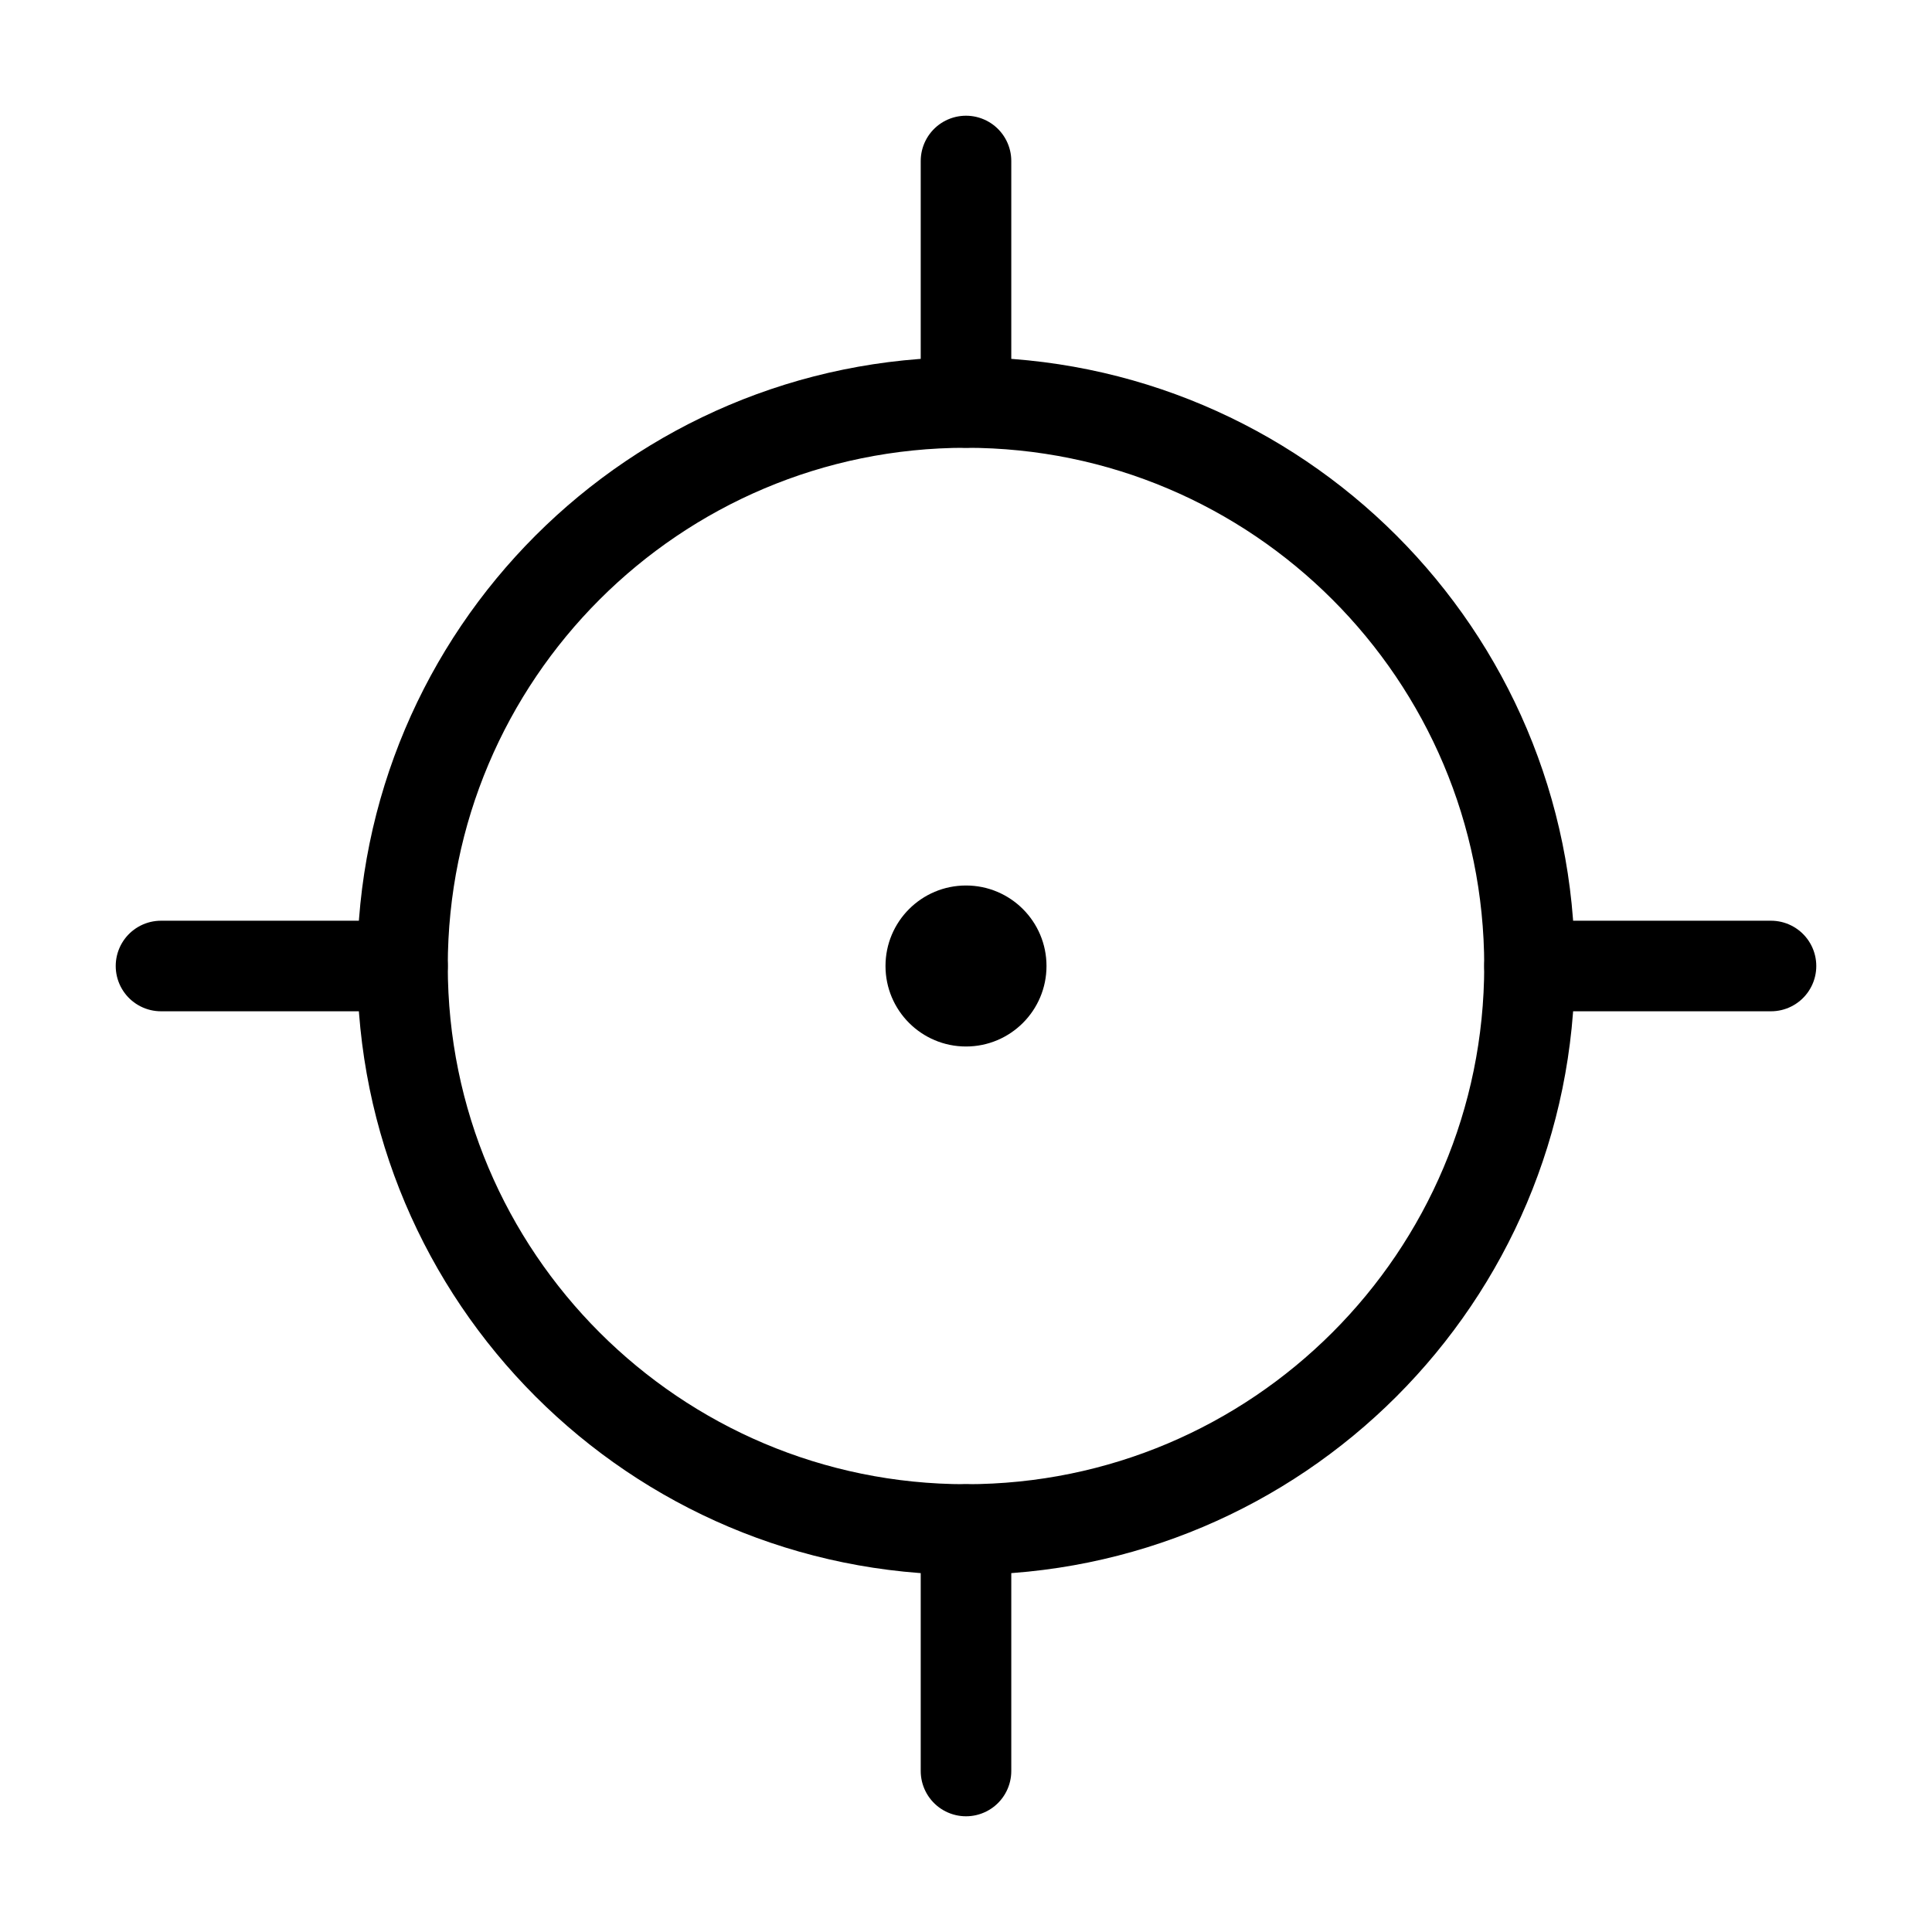
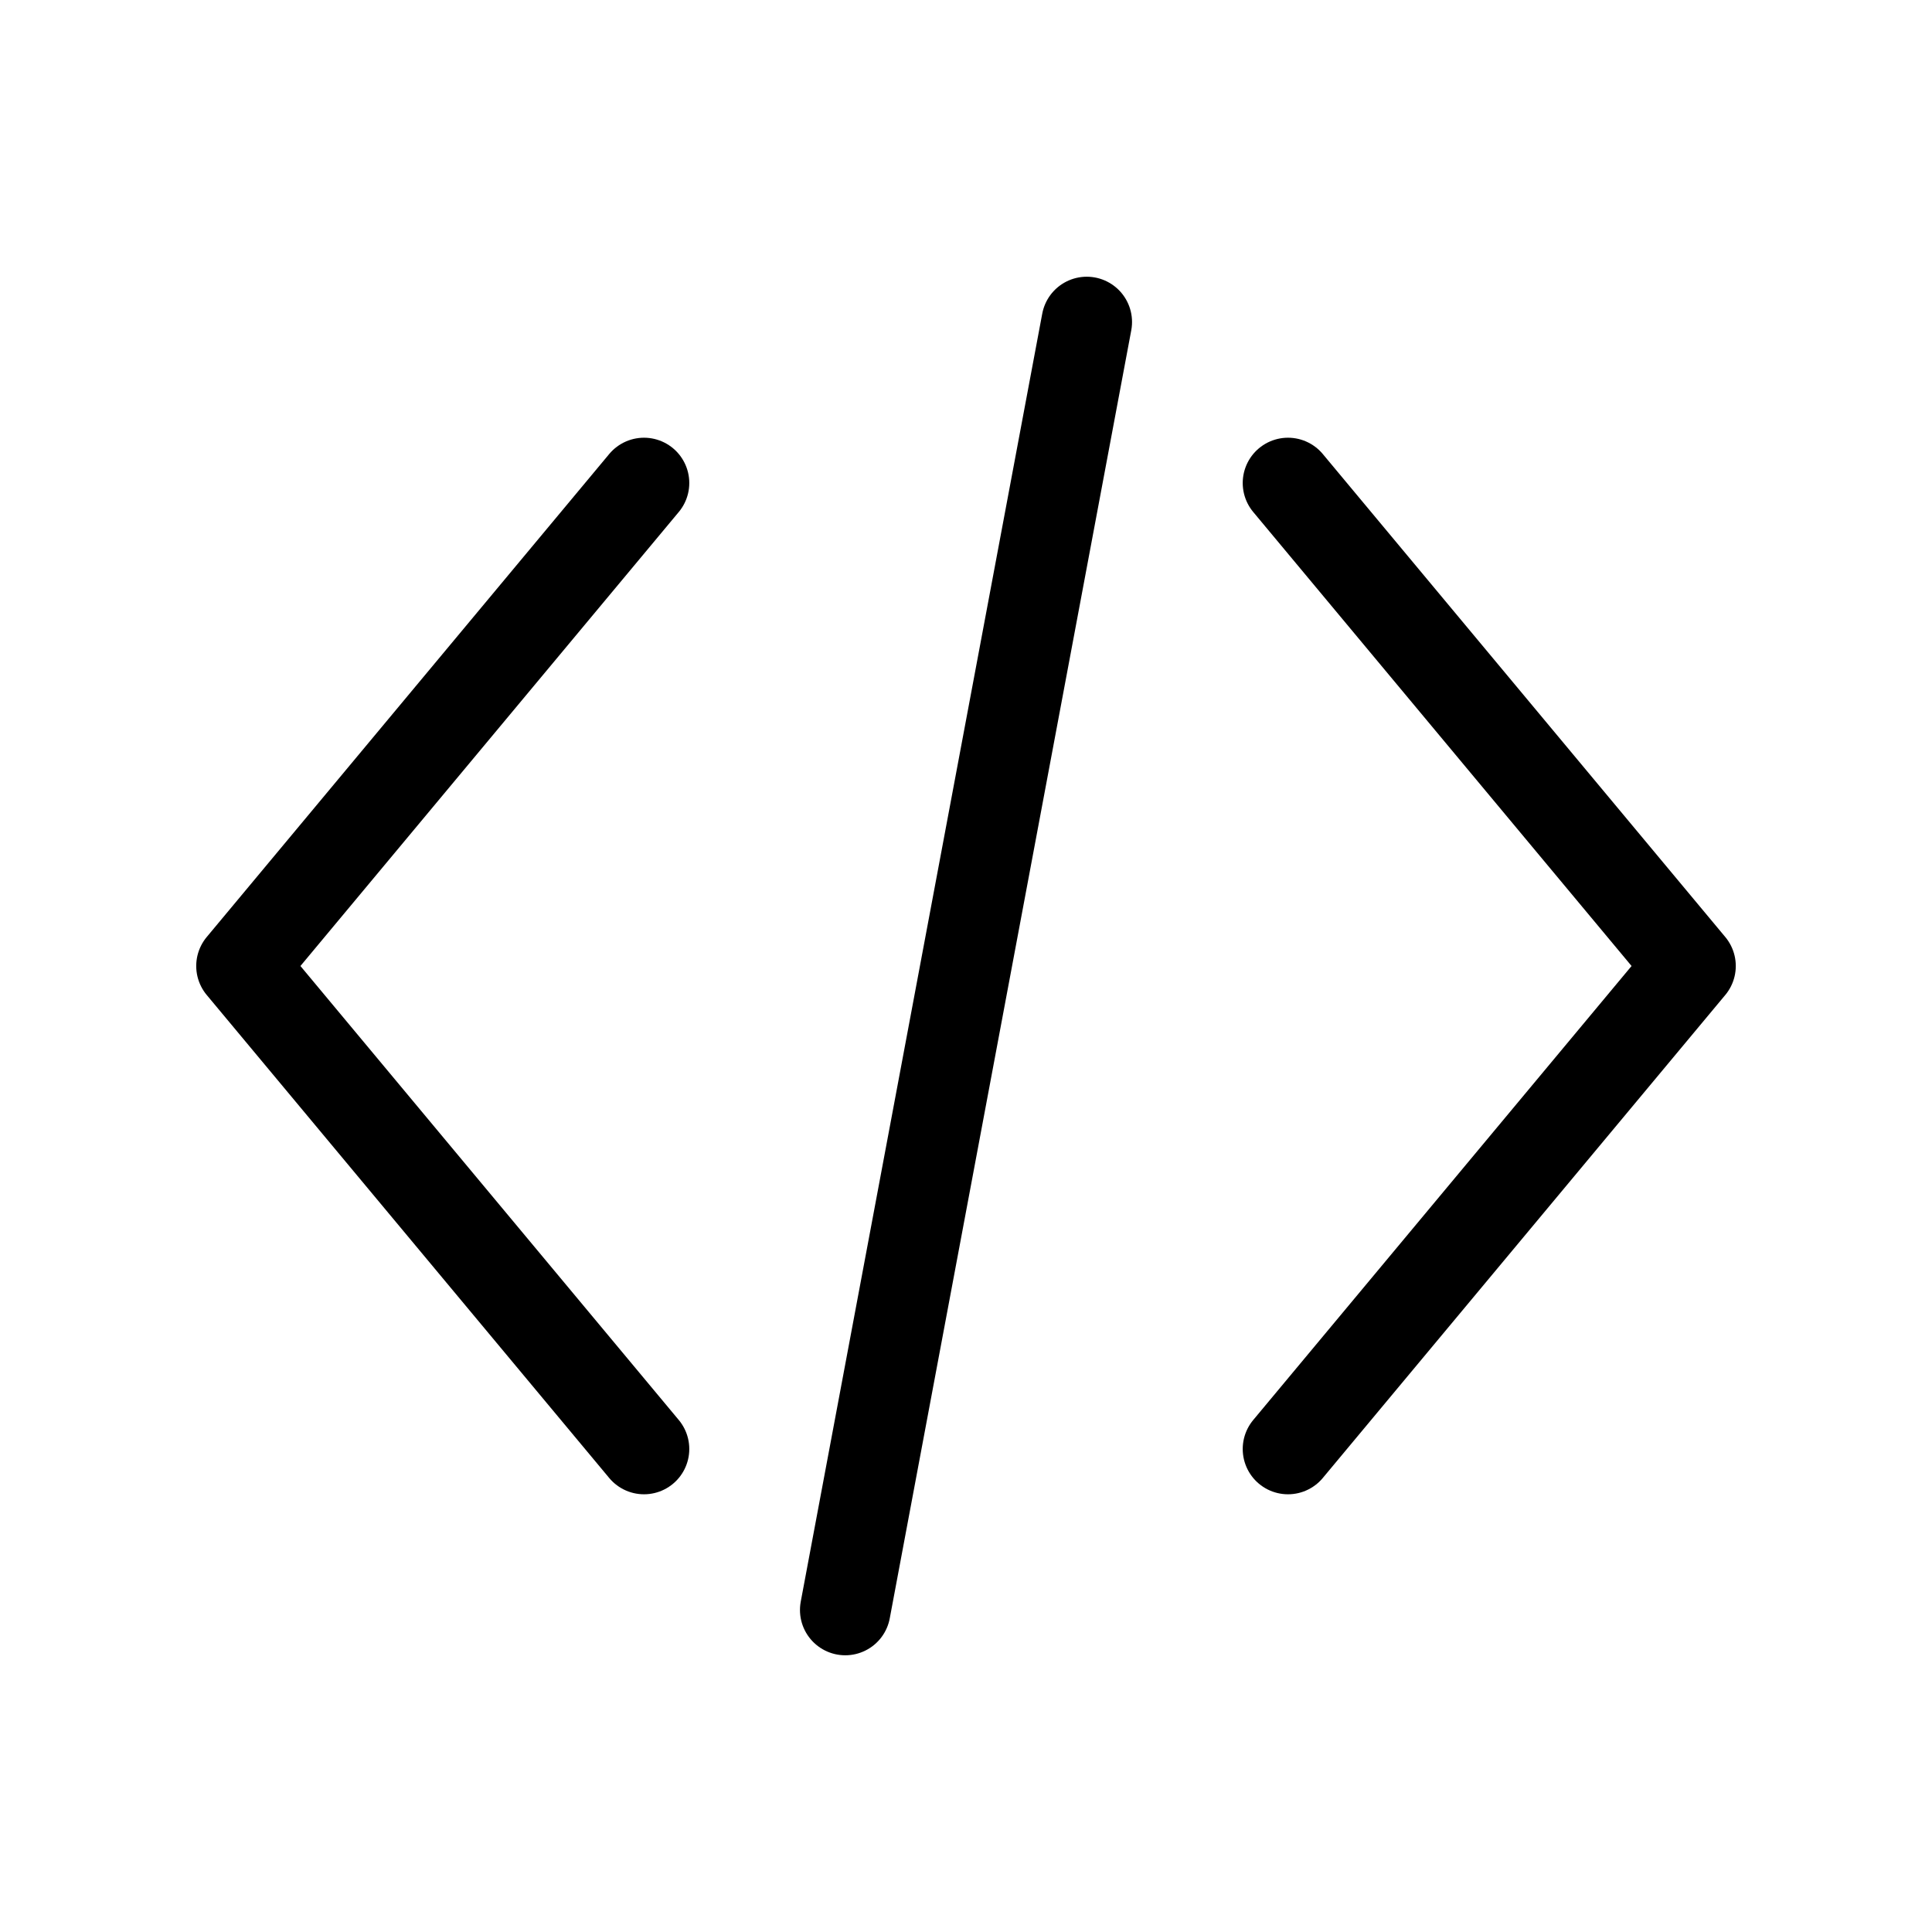
- <svg xmlns="http://www.w3.org/2000/svg" viewBox="0 0 48 48" fill="none" stroke="currentColor" stroke-width="2.25" stroke-linecap="round">
-   <circle cx="24" cy="24" r="14" />
-   <circle cx="24" cy="24" r="2" fill="currentColor" stroke="none" />
-   <line x1="24" y1="4" x2="24" y2="10" />
-   <line x1="24" y1="38" x2="24" y2="44" />
-   <line x1="4" y1="24" x2="10" y2="24" />
-   <line x1="38" y1="24" x2="44" y2="24" />
+ <svg xmlns="http://www.w3.org/2000/svg" viewBox="0 0 48 48" fill="none" stroke="currentColor" stroke-width="2.25" stroke-linecap="round" stroke-linejoin="round">
+   <polyline points="16 12 6 24 16 36" />
+   <polyline points="32 12 42 24 32 36" />
+   <line x1="27" y1="8" x2="21" y2="40" />
</svg>
